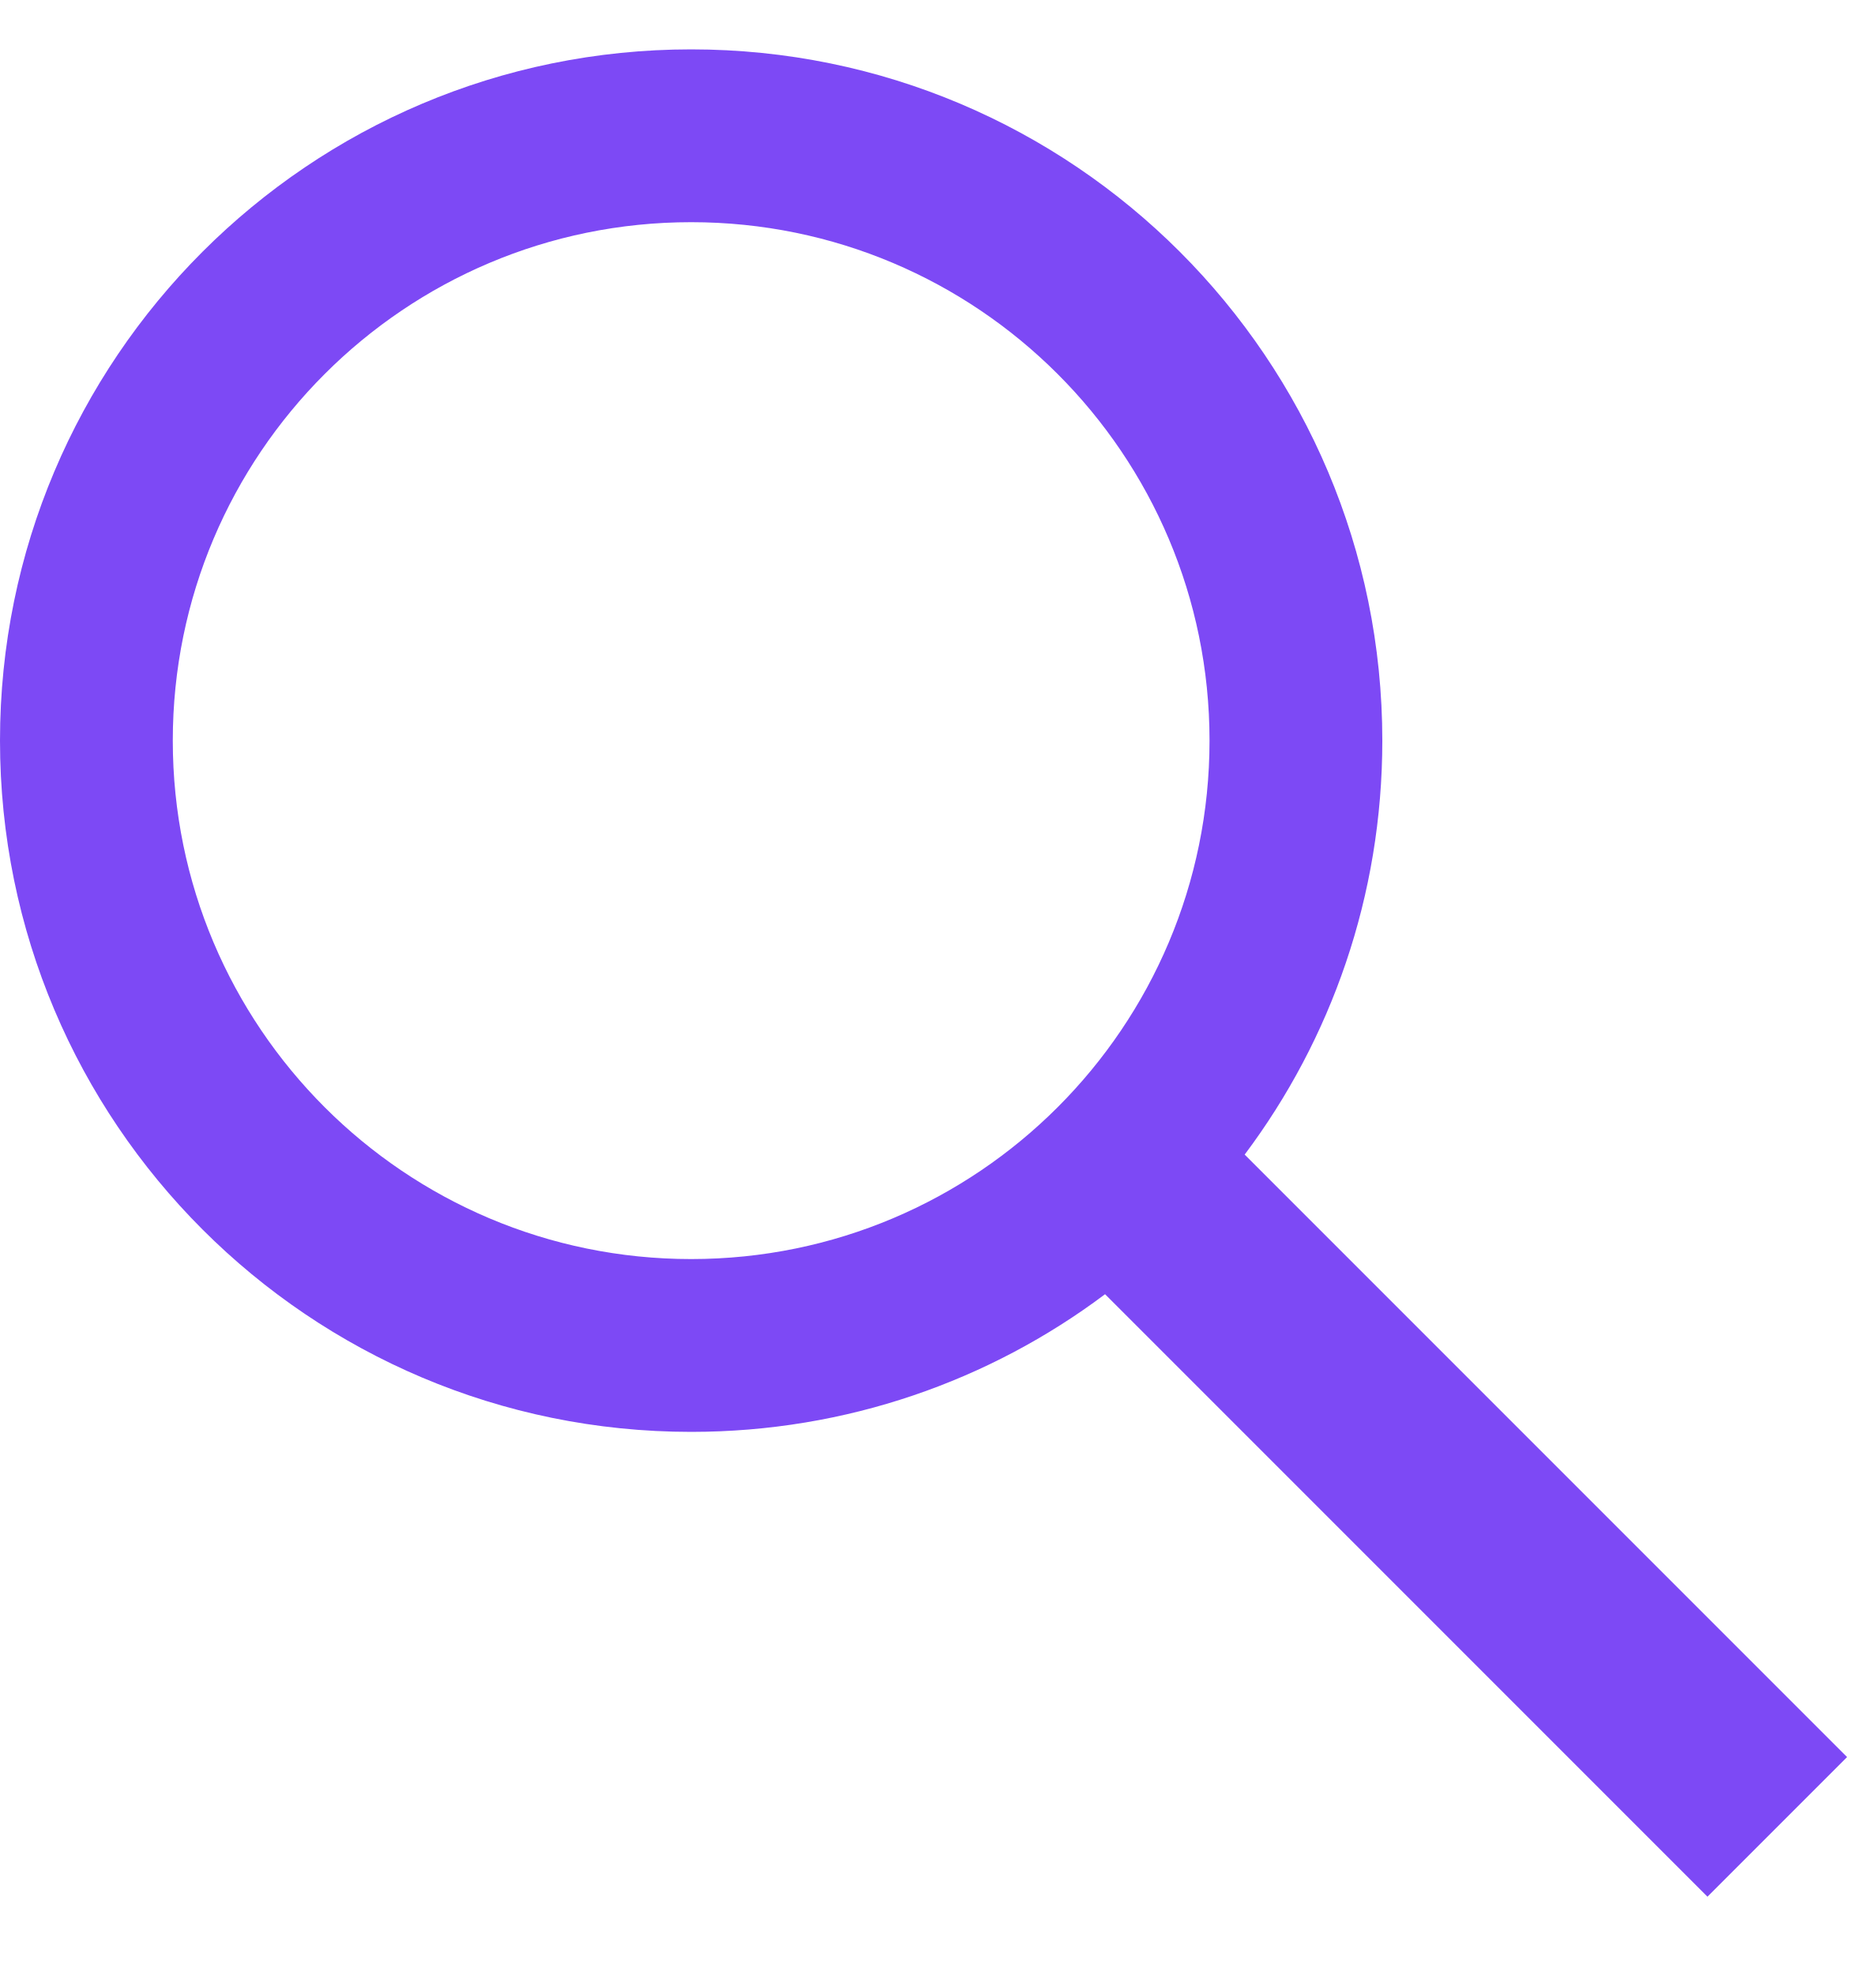
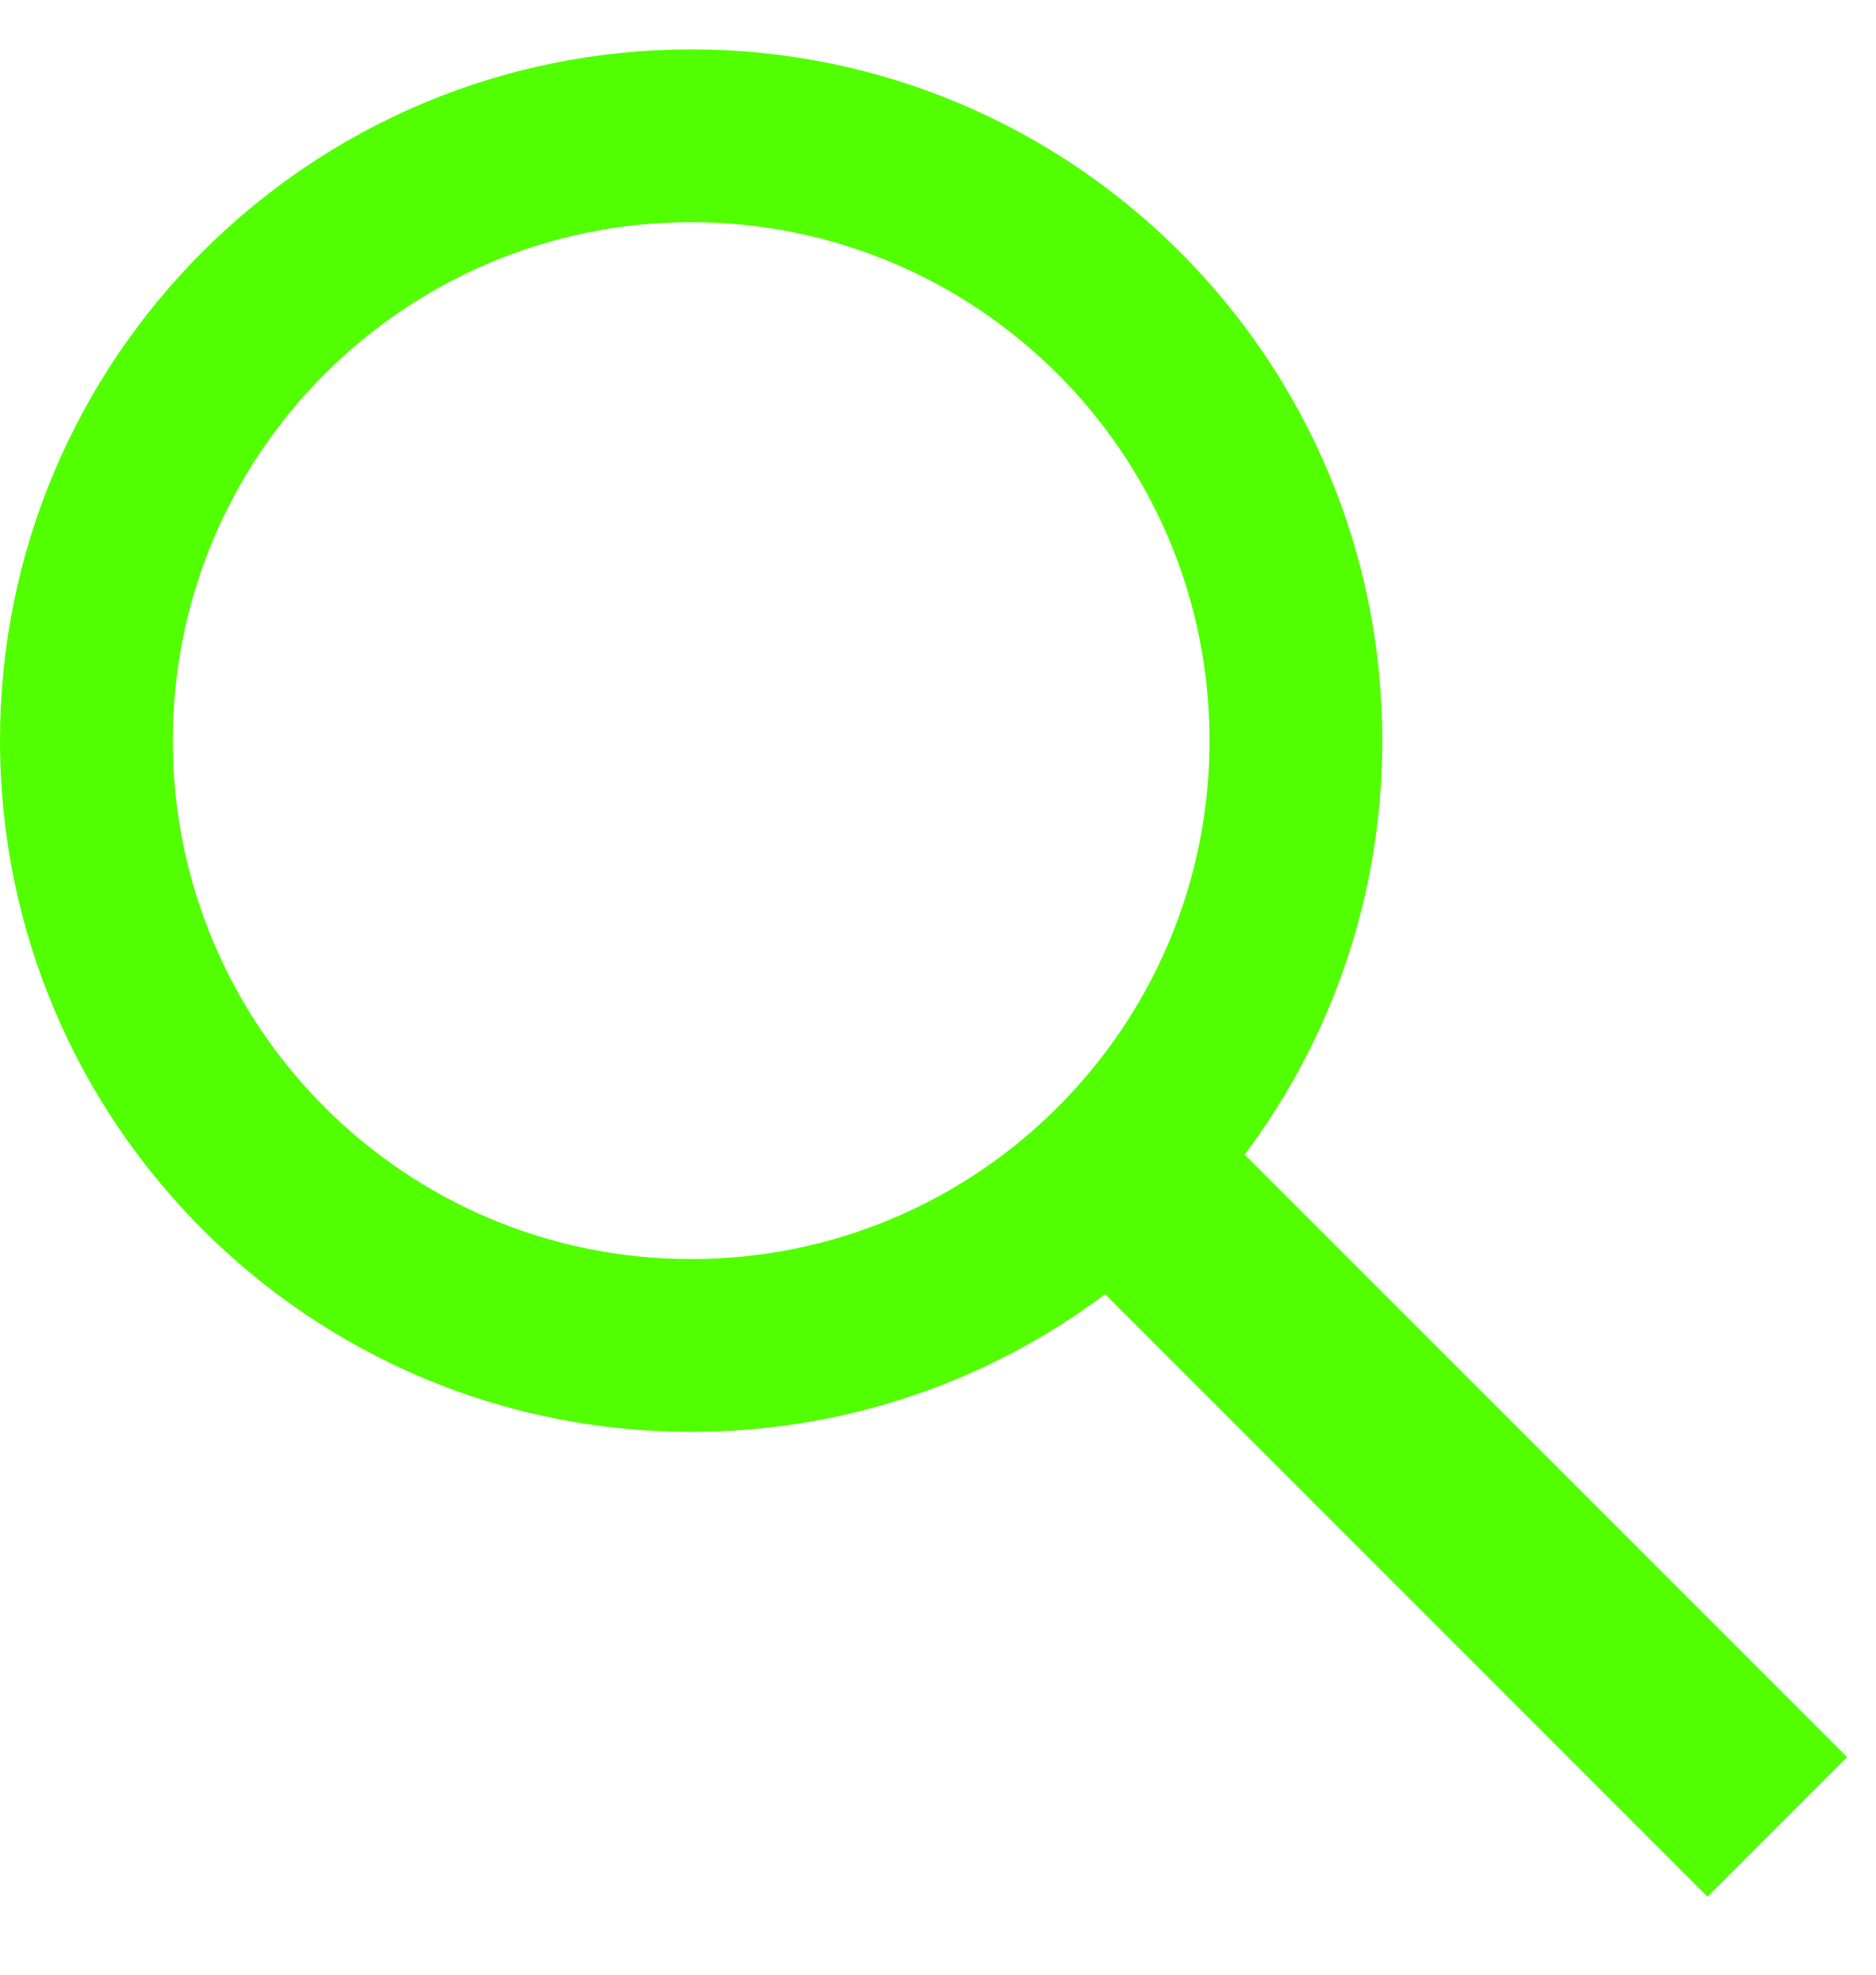
<svg xmlns="http://www.w3.org/2000/svg" width="19" height="20" viewBox="0 0 19 20" fill="none">
-   <path fill-rule="evenodd" clip-rule="evenodd" d="M12.25 7.5C12.25 10.399 9.899 12.75 7 12.75C4.101 12.75 1.75 10.399 1.75 7.5C1.75 4.601 4.101 2.25 7 2.25C9.899 2.25 12.25 4.601 12.25 7.5ZM11.192 13.106C10.024 13.982 8.572 14.5 7 14.5C3.134 14.5 0 11.366 0 7.5C0 3.634 3.134 0.5 7 0.5C10.866 0.5 14 3.634 14 7.5C14 9.072 13.482 10.524 12.606 11.692L18.707 17.793L17.293 19.207L11.192 13.106Z" fill="#7D49F5" />
+   <path fill-rule="evenodd" clip-rule="evenodd" d="M12.25 7.5C12.25 10.399 9.899 12.75 7 12.75C4.101 12.75 1.75 10.399 1.75 7.5C1.75 4.601 4.101 2.25 7 2.25C9.899 2.25 12.25 4.601 12.25 7.5ZM11.192 13.106C10.024 13.982 8.572 14.5 7 14.5C3.134 14.5 0 11.366 0 7.5C0 3.634 3.134 0.5 7 0.5C10.866 0.5 14 3.634 14 7.5C14 9.072 13.482 10.524 12.606 11.692L18.707 17.793L17.293 19.207L11.192 13.106Z" fill="#52FF00" />
</svg>
